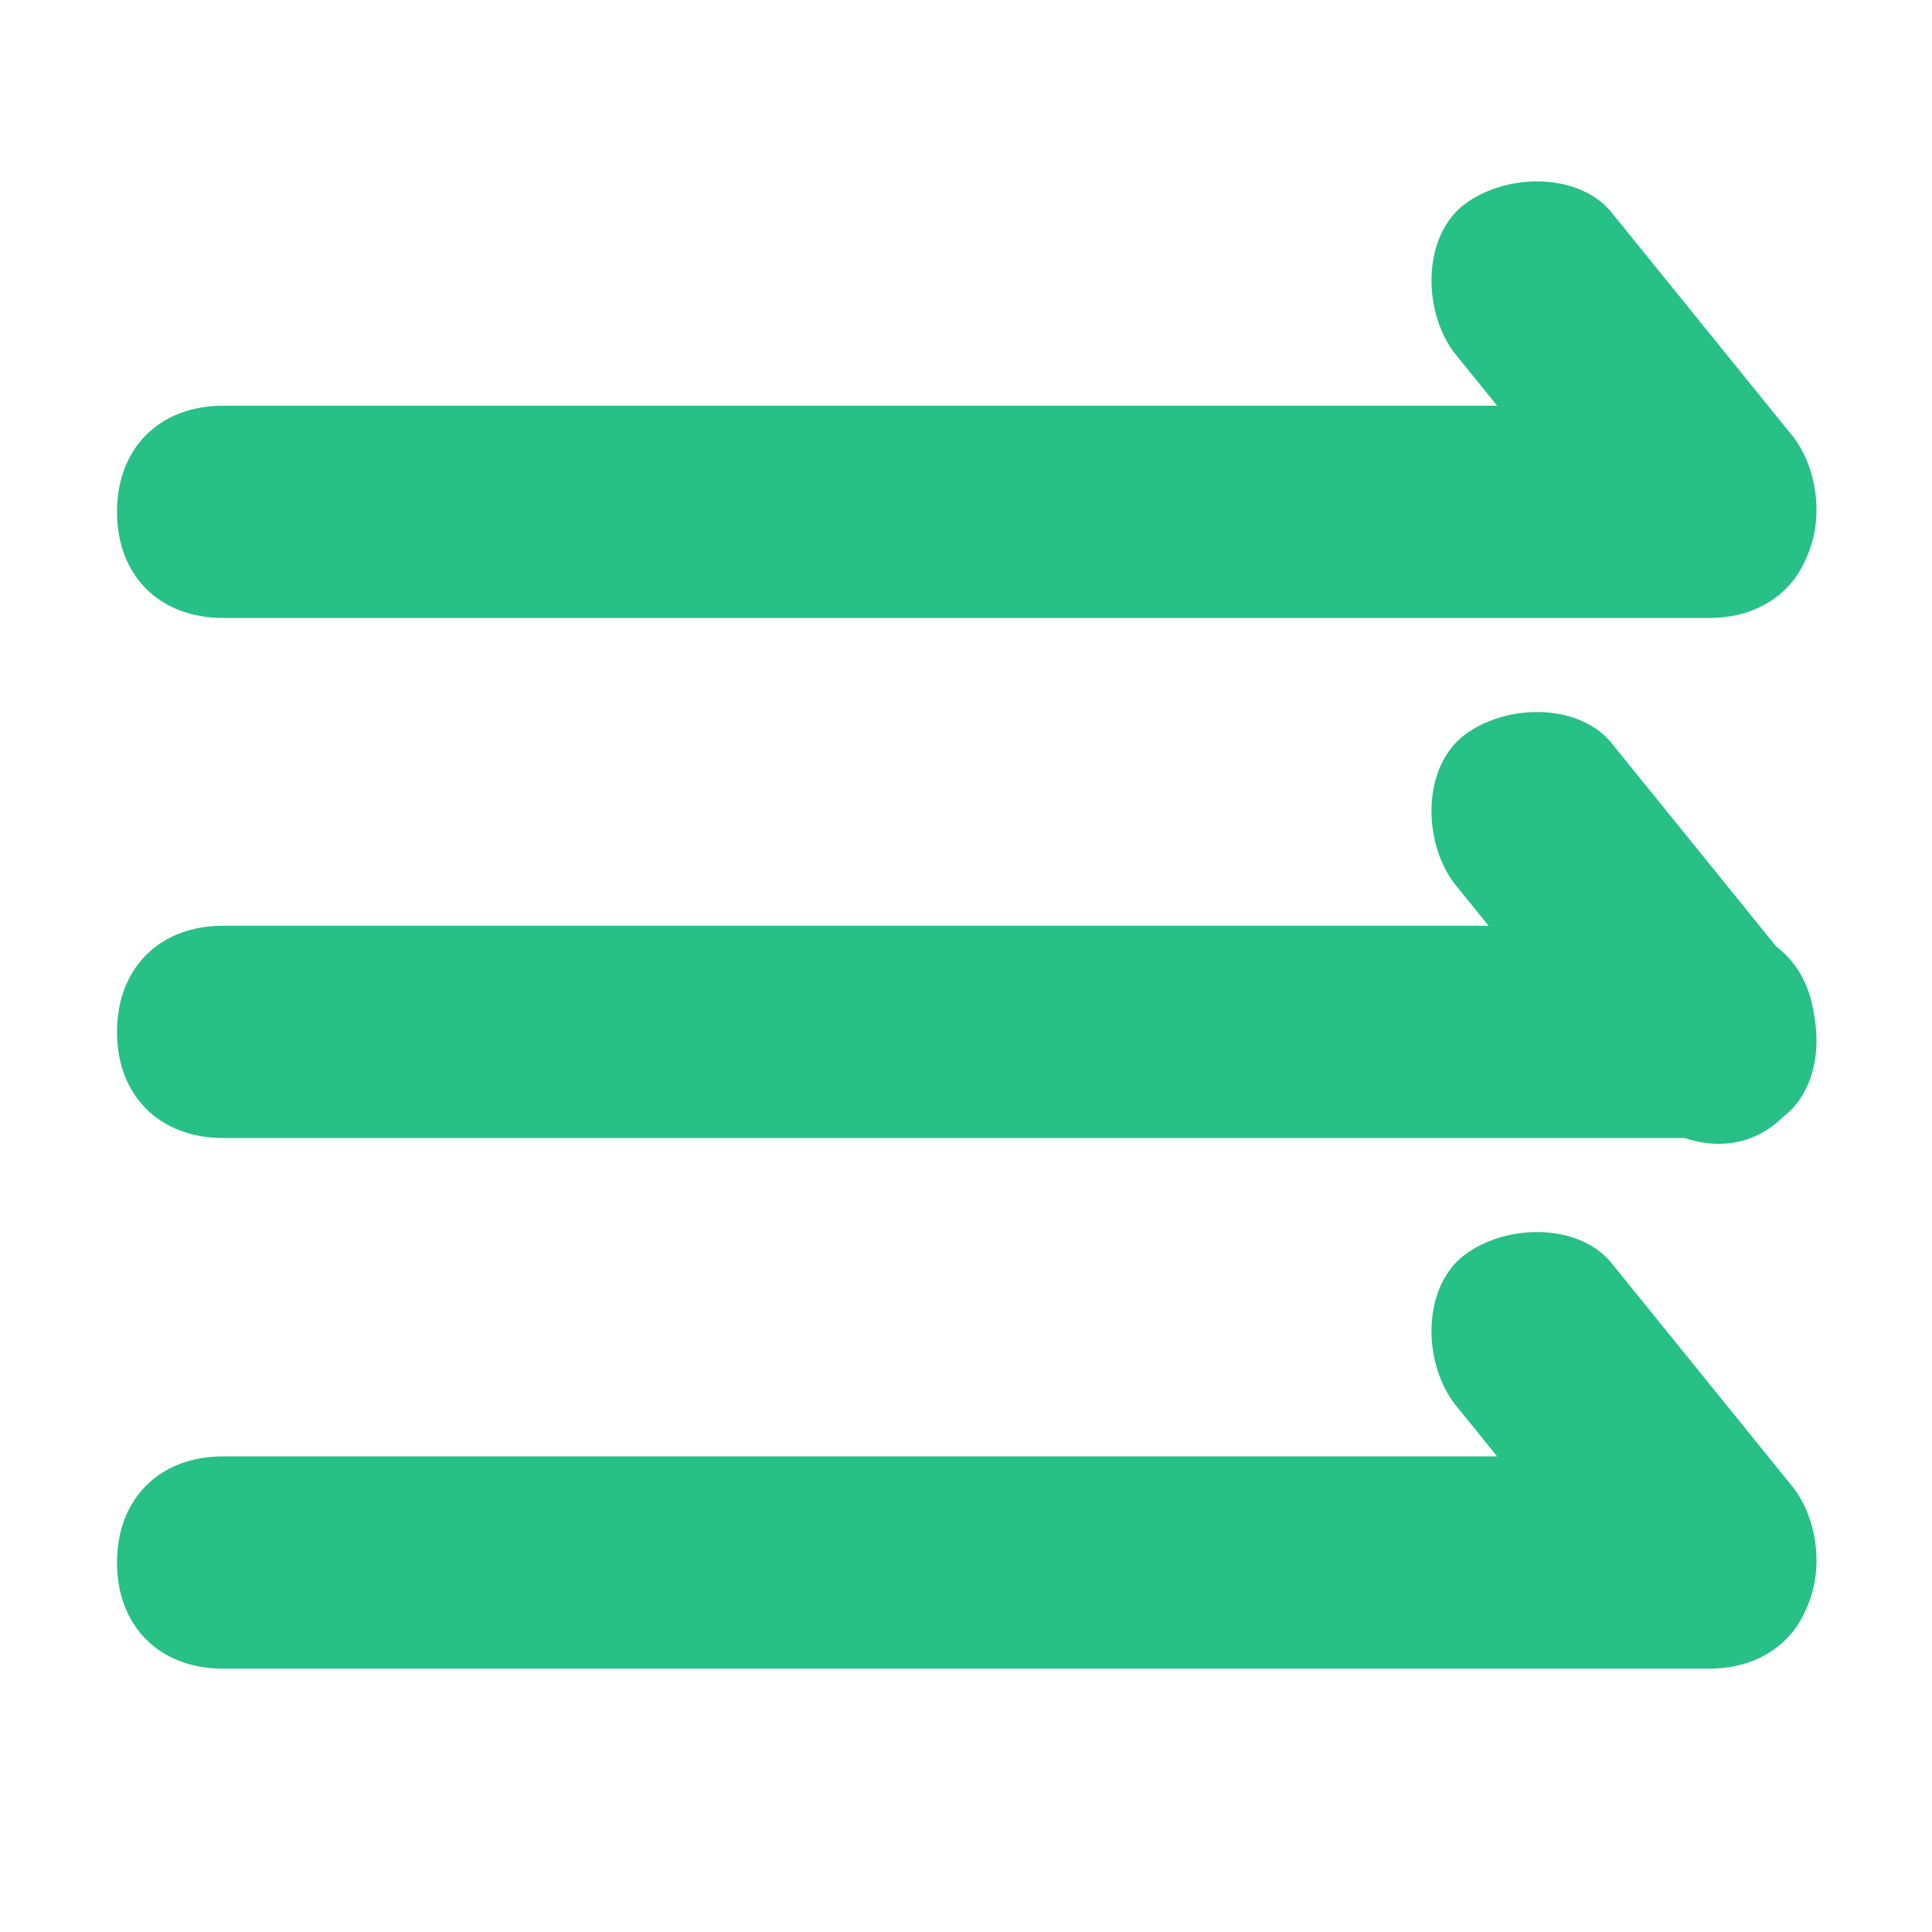
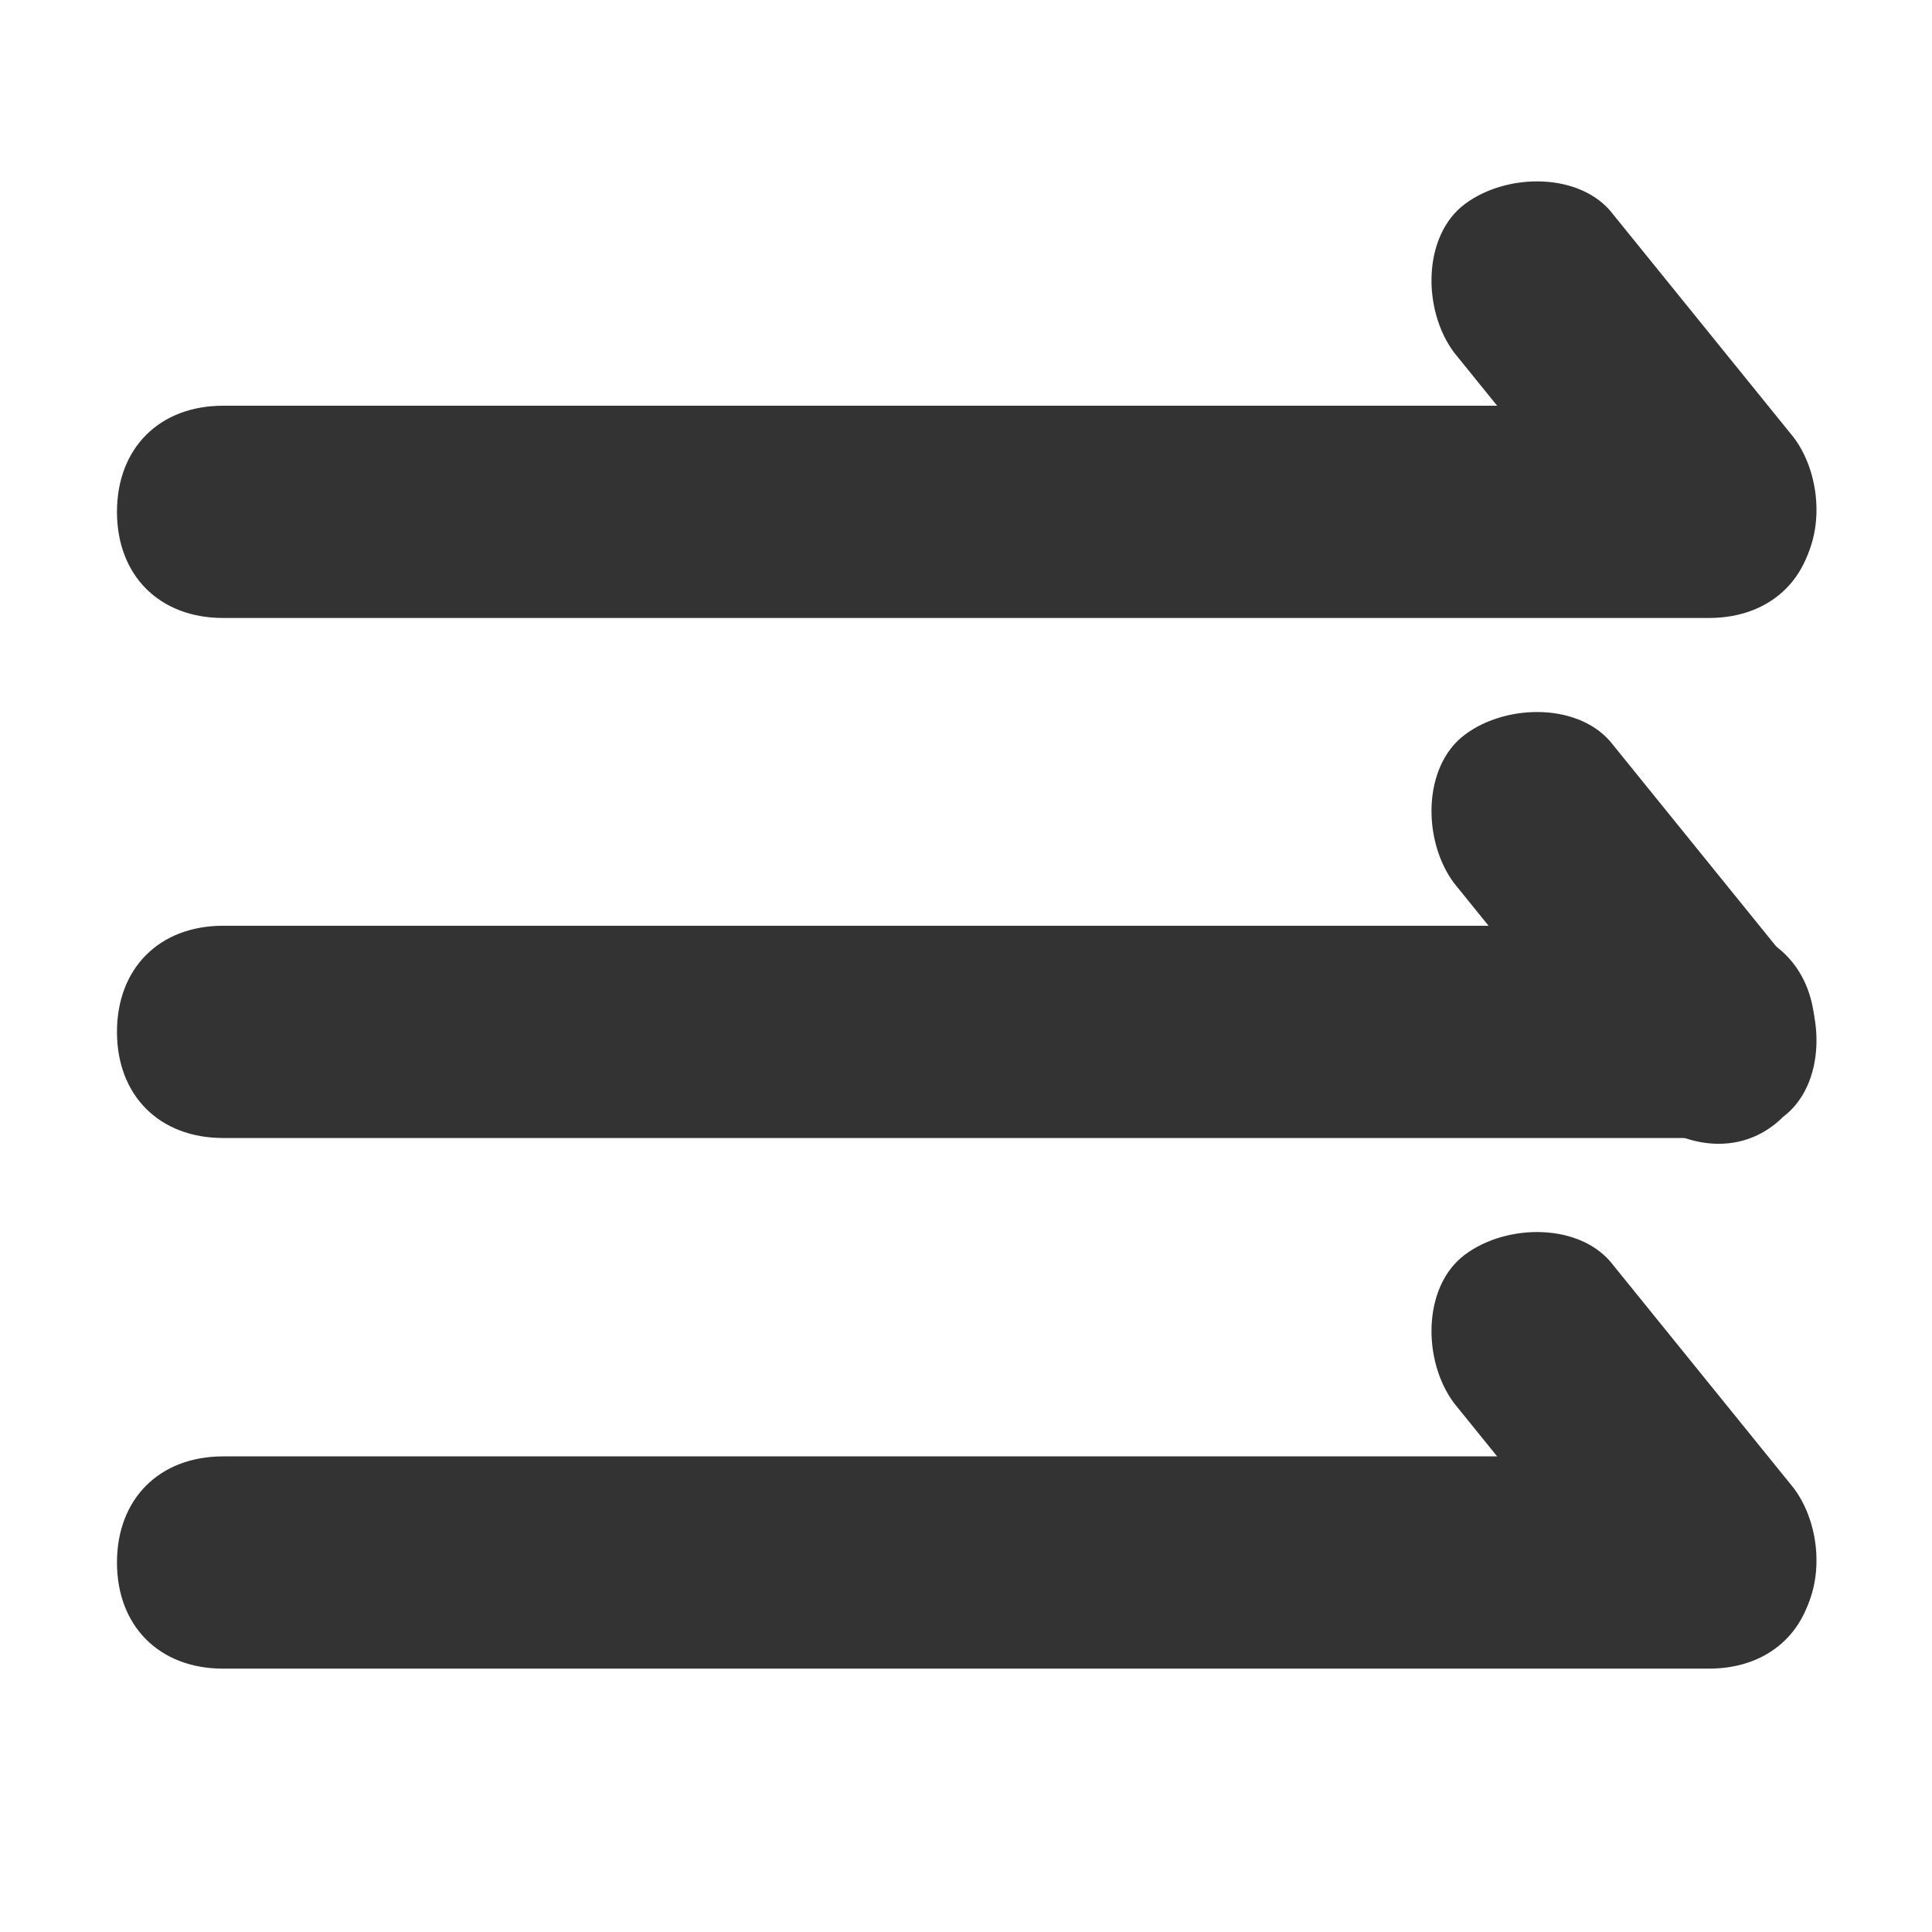
<svg xmlns="http://www.w3.org/2000/svg" viewBox="0 0 1024 1024" width="200" height="200">
-   <path d="M905.75 327.542h-787.5c-33.75 0-56.25-22.5-56.25-56.25s22.5-56.25 56.25-56.25h787.5c33.75 0 56.25 22.5 56.25 56.25s-22.5 56.25-56.25 56.25z" fill="#27C087" />
-   <path d="M866.375 305.042L770.75 186.917c-16.875-22.5-16.875-61.875 5.625-78.75s61.875-16.875 78.75 5.625l95.625 118.125c16.875 22.5 16.875 61.875-5.625 78.75-22.5 22.5-56.25 16.875-78.75-5.625zm39.375 298.125h-787.5c-33.75 0-56.25-22.5-56.25-56.25s22.5-56.25 56.25-56.25h787.5c33.75 0 56.25 22.5 56.25 56.25s-22.5 56.25-56.25 56.25z" fill="#27C087" />
-   <path d="M866.375 586.292L770.75 468.167c-16.875-22.5-16.875-61.875 5.625-78.75s61.875-16.875 78.75 5.625l95.625 118.125c16.875 22.5 16.875 61.875-5.625 78.75-22.5 22.5-56.25 16.875-78.75-5.625zm39.375 298.125h-787.5c-33.75 0-56.25-22.5-56.25-56.25s22.5-56.25 56.25-56.25h787.5c33.75 0 56.25 22.5 56.25 56.25s-22.5 56.25-56.25 56.25z" fill="#27C087" />
-   <path d="M866.375 861.917L770.75 743.792c-16.875-22.5-16.875-61.875 5.625-78.75s61.875-16.875 78.75 5.625l95.625 118.125c16.875 22.5 16.875 61.875-5.625 78.75-22.5 22.5-56.25 16.875-78.75-5.625z" fill="#27C087" />
+   <path d="M905.75 327.542h-787.5c-33.75 0-56.25-22.5-56.25-56.25s22.5-56.25 56.25-56.25h787.5c33.75 0 56.25 22.5 56.25 56.25s-22.5 56.25-56.25 56.25z" fill="#333" />
+   <path d="M866.375 305.042L770.75 186.917c-16.875-22.5-16.875-61.875 5.625-78.75s61.875-16.875 78.75 5.625l95.625 118.125c16.875 22.5 16.875 61.875-5.625 78.75-22.5 22.5-56.25 16.875-78.75-5.625zm39.375 298.125h-787.5c-33.75 0-56.25-22.5-56.25-56.25s22.5-56.25 56.25-56.25h787.5c33.75 0 56.25 22.5 56.25 56.25s-22.5 56.25-56.25 56.25z" fill="#333" />
+   <path d="M866.375 586.292L770.75 468.167c-16.875-22.5-16.875-61.875 5.625-78.75s61.875-16.875 78.75 5.625l95.625 118.125c16.875 22.5 16.875 61.875-5.625 78.75-22.5 22.5-56.25 16.875-78.75-5.625zm39.375 298.125h-787.5c-33.75 0-56.25-22.5-56.25-56.25s22.5-56.25 56.25-56.25h787.5c33.75 0 56.25 22.5 56.25 56.25s-22.5 56.25-56.25 56.25z" fill="#333" />
+   <path d="M866.375 861.917L770.75 743.792c-16.875-22.5-16.875-61.875 5.625-78.75s61.875-16.875 78.75 5.625l95.625 118.125c16.875 22.5 16.875 61.875-5.625 78.75-22.5 22.5-56.25 16.875-78.75-5.625z" fill="#333" />
</svg>
